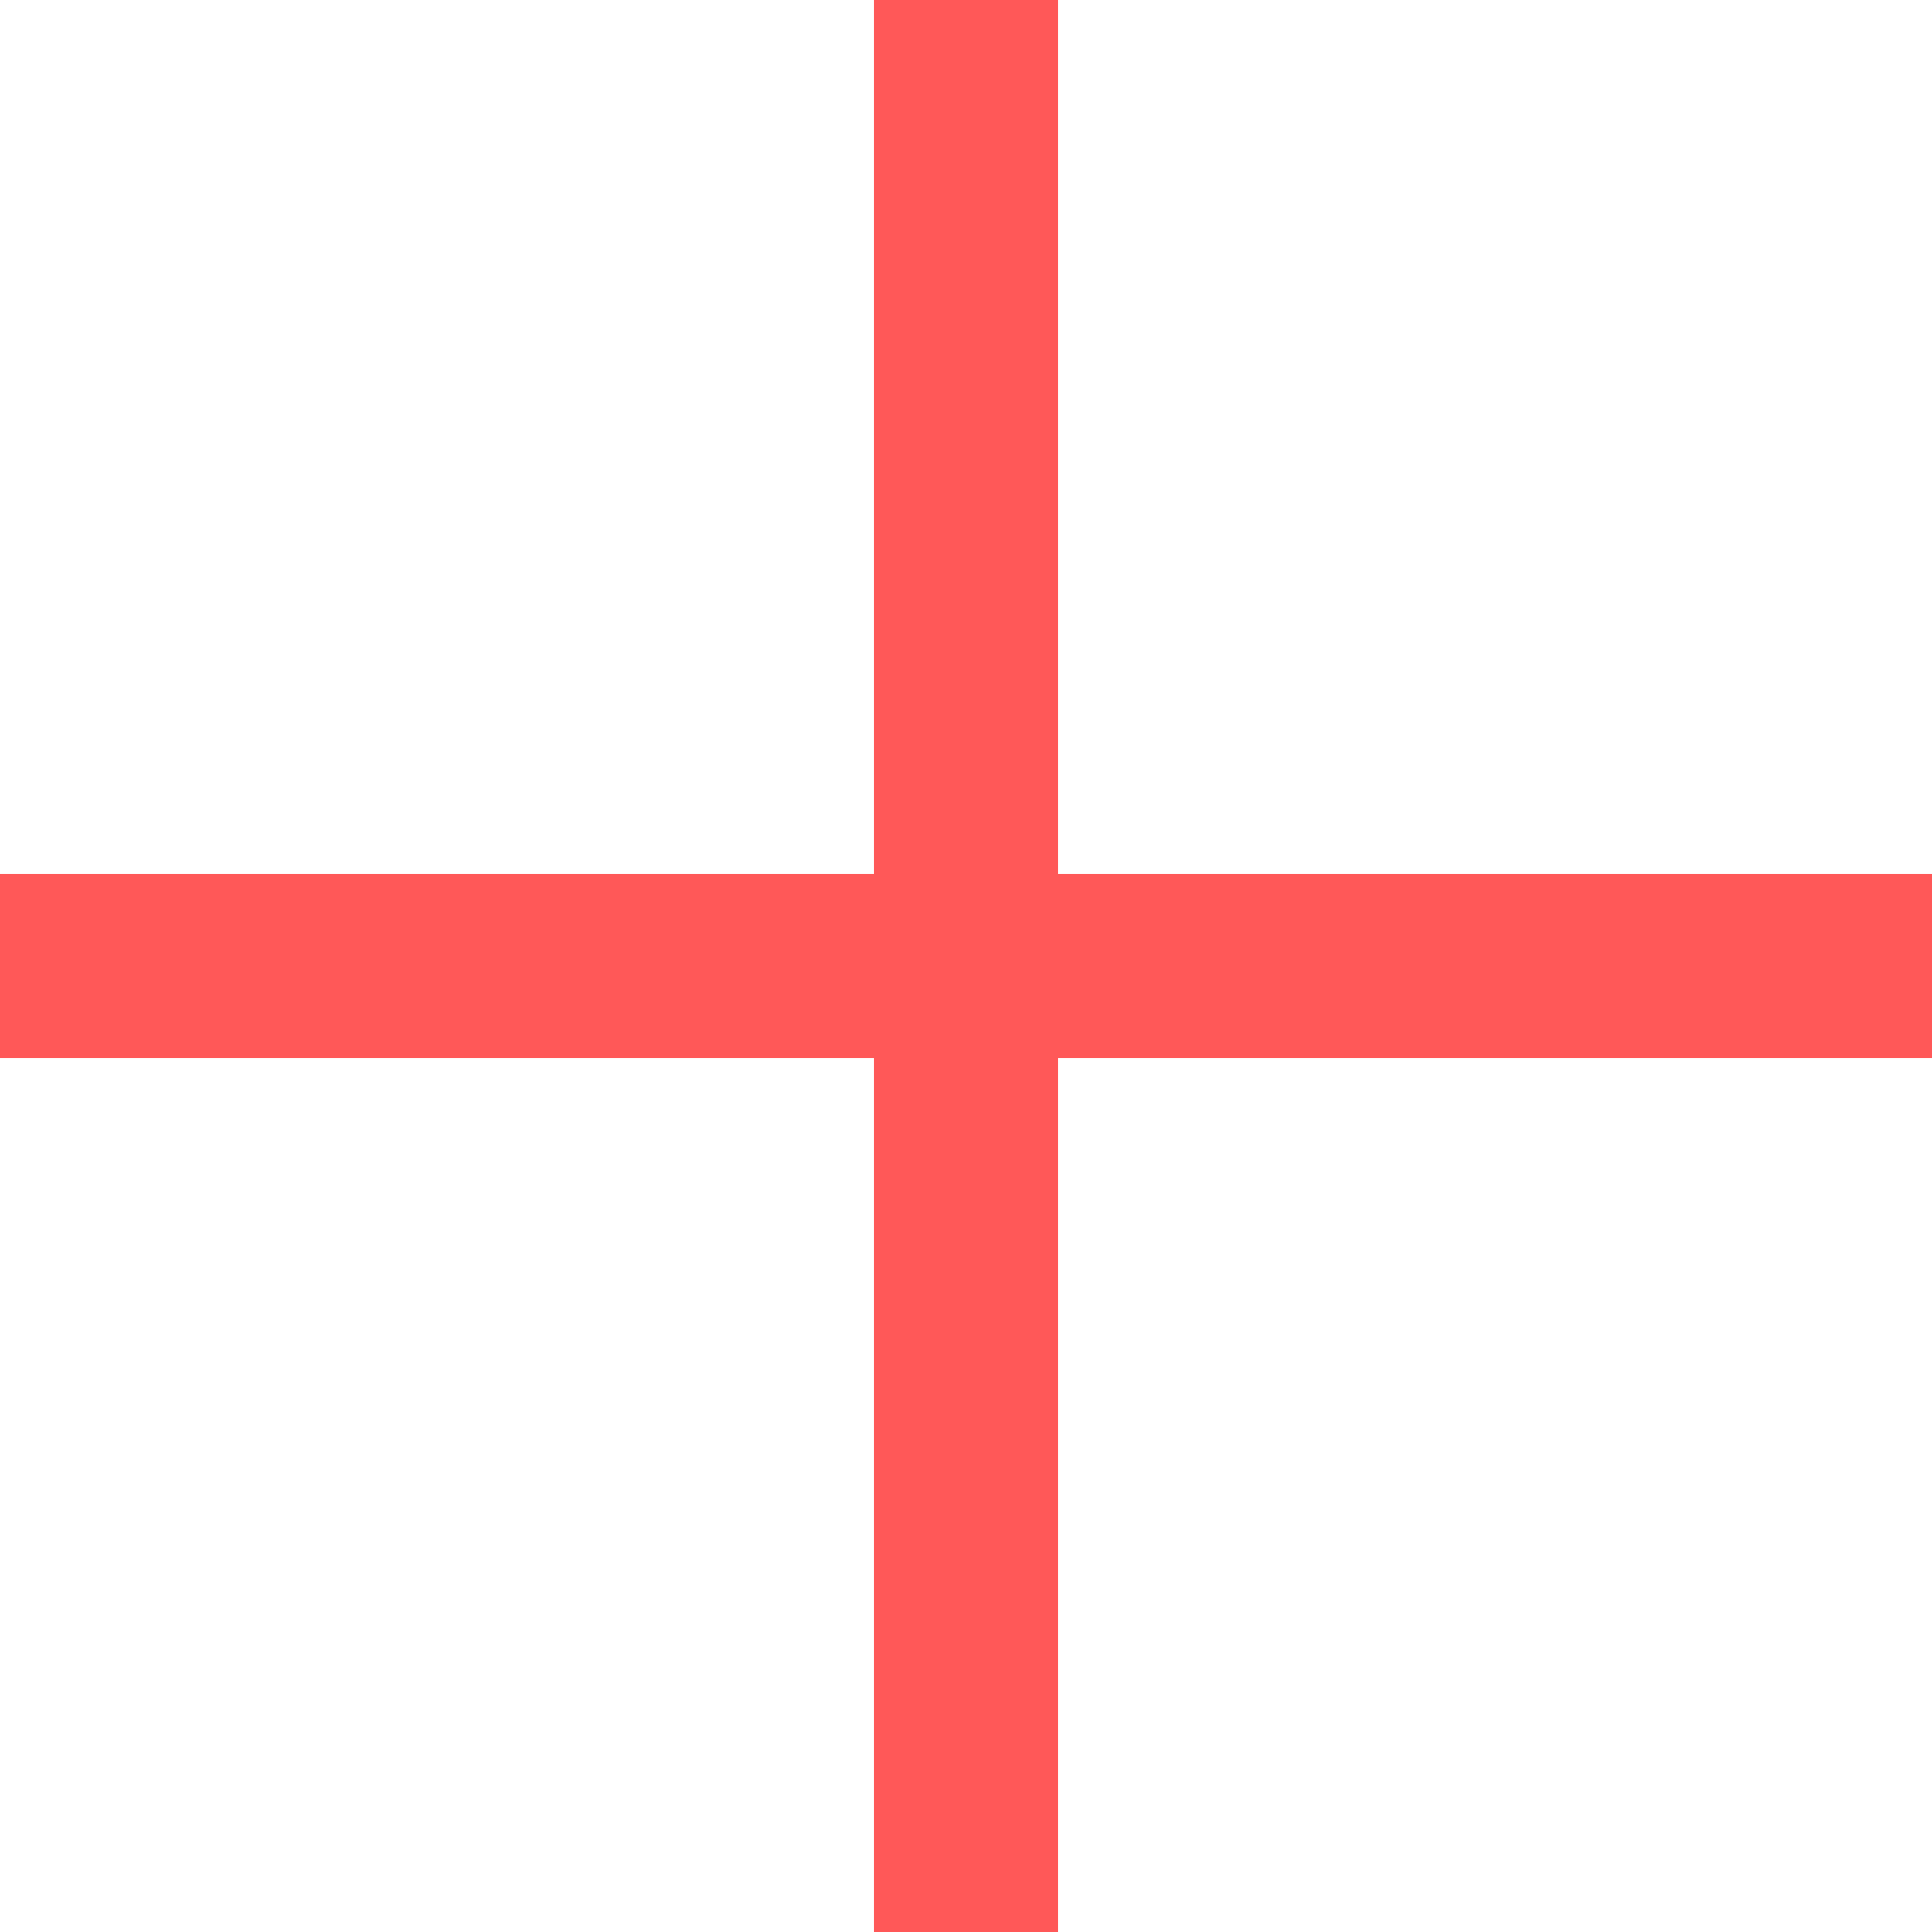
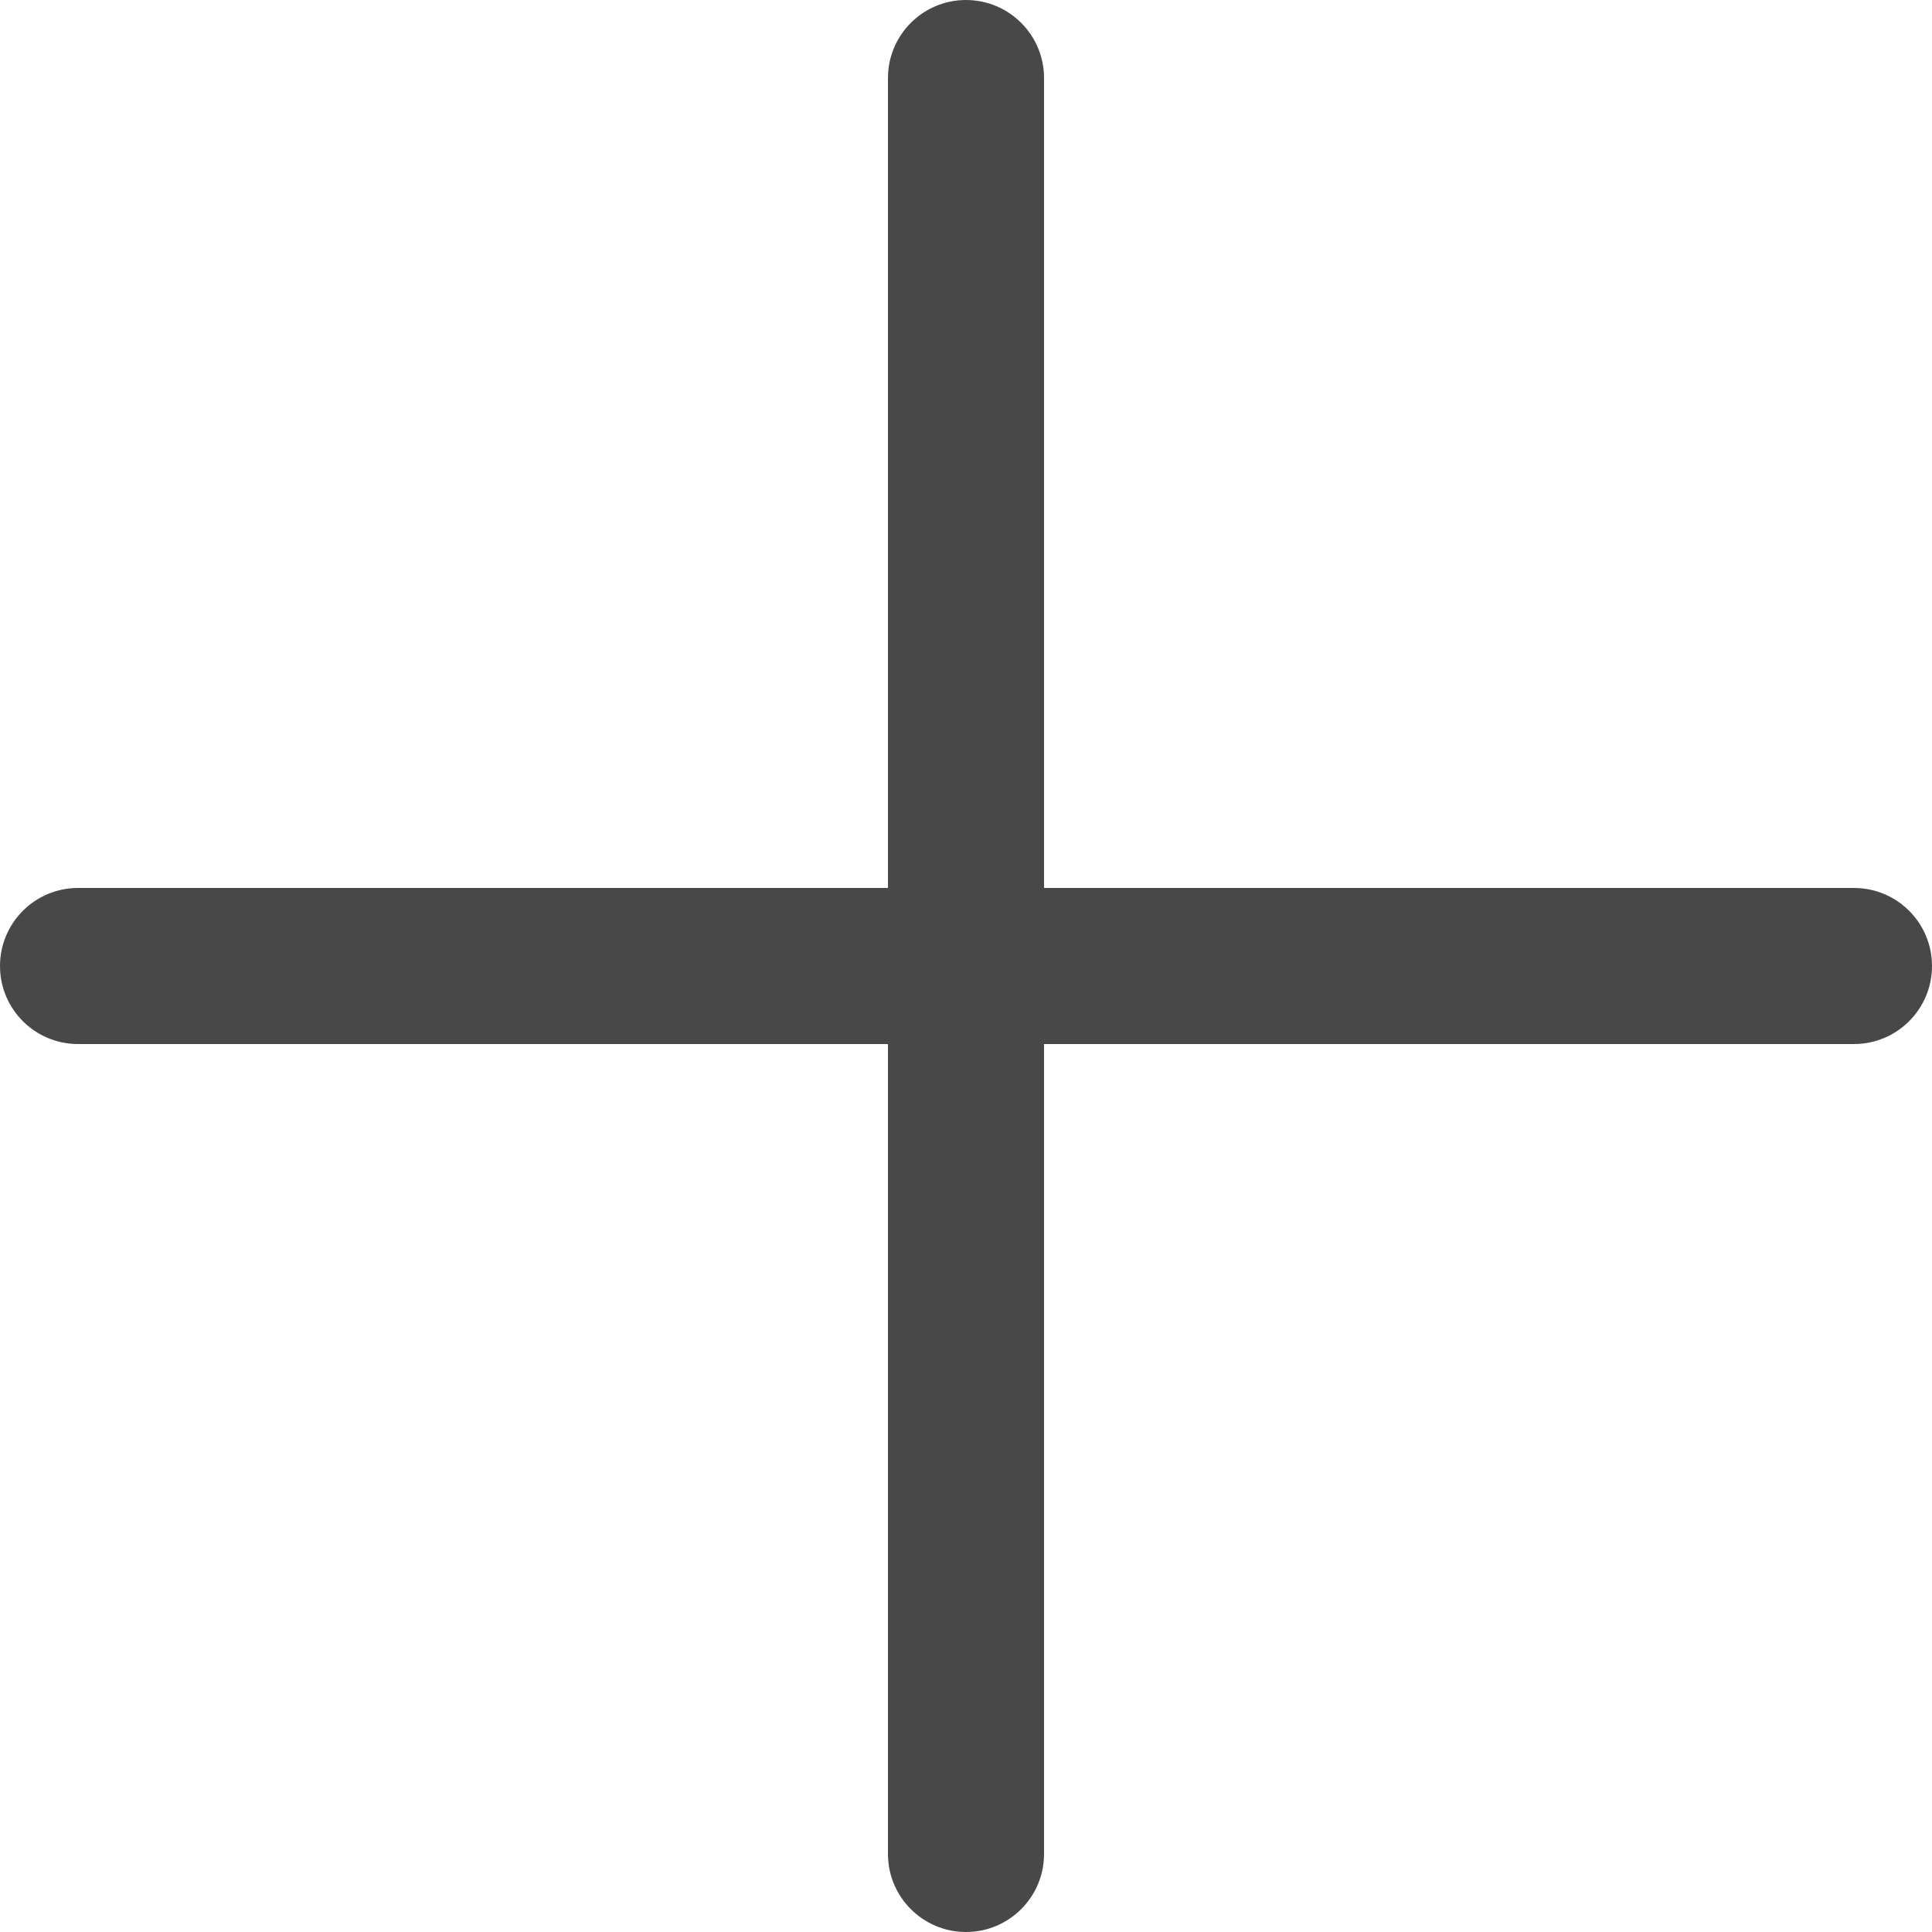
- <svg xmlns="http://www.w3.org/2000/svg" version="1.1" id="Capa_1" x="0px" y="0px" viewBox="0 0 42 42" style="enable-background:new 0 0 42 42;" xml:space="preserve" width="512px" height="512px">
-   <polygon points="42,19 23,19 23,0 19,0 19,19 0,19 0,23 19,23 19,42 23,42 23,23 42,23 " fill="#ff5858" />
+ <svg xmlns="http://www.w3.org/2000/svg" version="1.1" id="Layer_1" x="0px" y="0px" viewBox="0 0 512 512" style="enable-background:new 0 0 512 512;" xml:space="preserve" width="512px" height="512px">
+   <g>
+     <g>
+       <path d="M256,0c-11.422,0-20.682,9.26-20.682,20.682v470.636c0,11.423,9.26,20.682,20.682,20.682    c11.423,0,20.682-9.259,20.682-20.682V20.682C276.682,9.26,267.423,0,256,0z" fill="#484848" />
+     </g>
+   </g>
+   <g>
+     <g>
+       <path d="M491.318,235.318H20.682C9.26,235.318,0,244.578,0,256c0,11.423,9.26,20.682,20.682,20.682h470.636    c11.423,0,20.682-9.259,20.682-20.682C512,244.578,502.741,235.318,491.318,235.318z" fill="#484848" />
+     </g>
+   </g>
  <g>
</g>
  <g>
</g>
  <g>
</g>
  <g>
</g>
  <g>
</g>
  <g>
</g>
  <g>
</g>
  <g>
</g>
  <g>
</g>
  <g>
</g>
  <g>
</g>
  <g>
</g>
  <g>
</g>
  <g>
</g>
  <g>
</g>
</svg>
